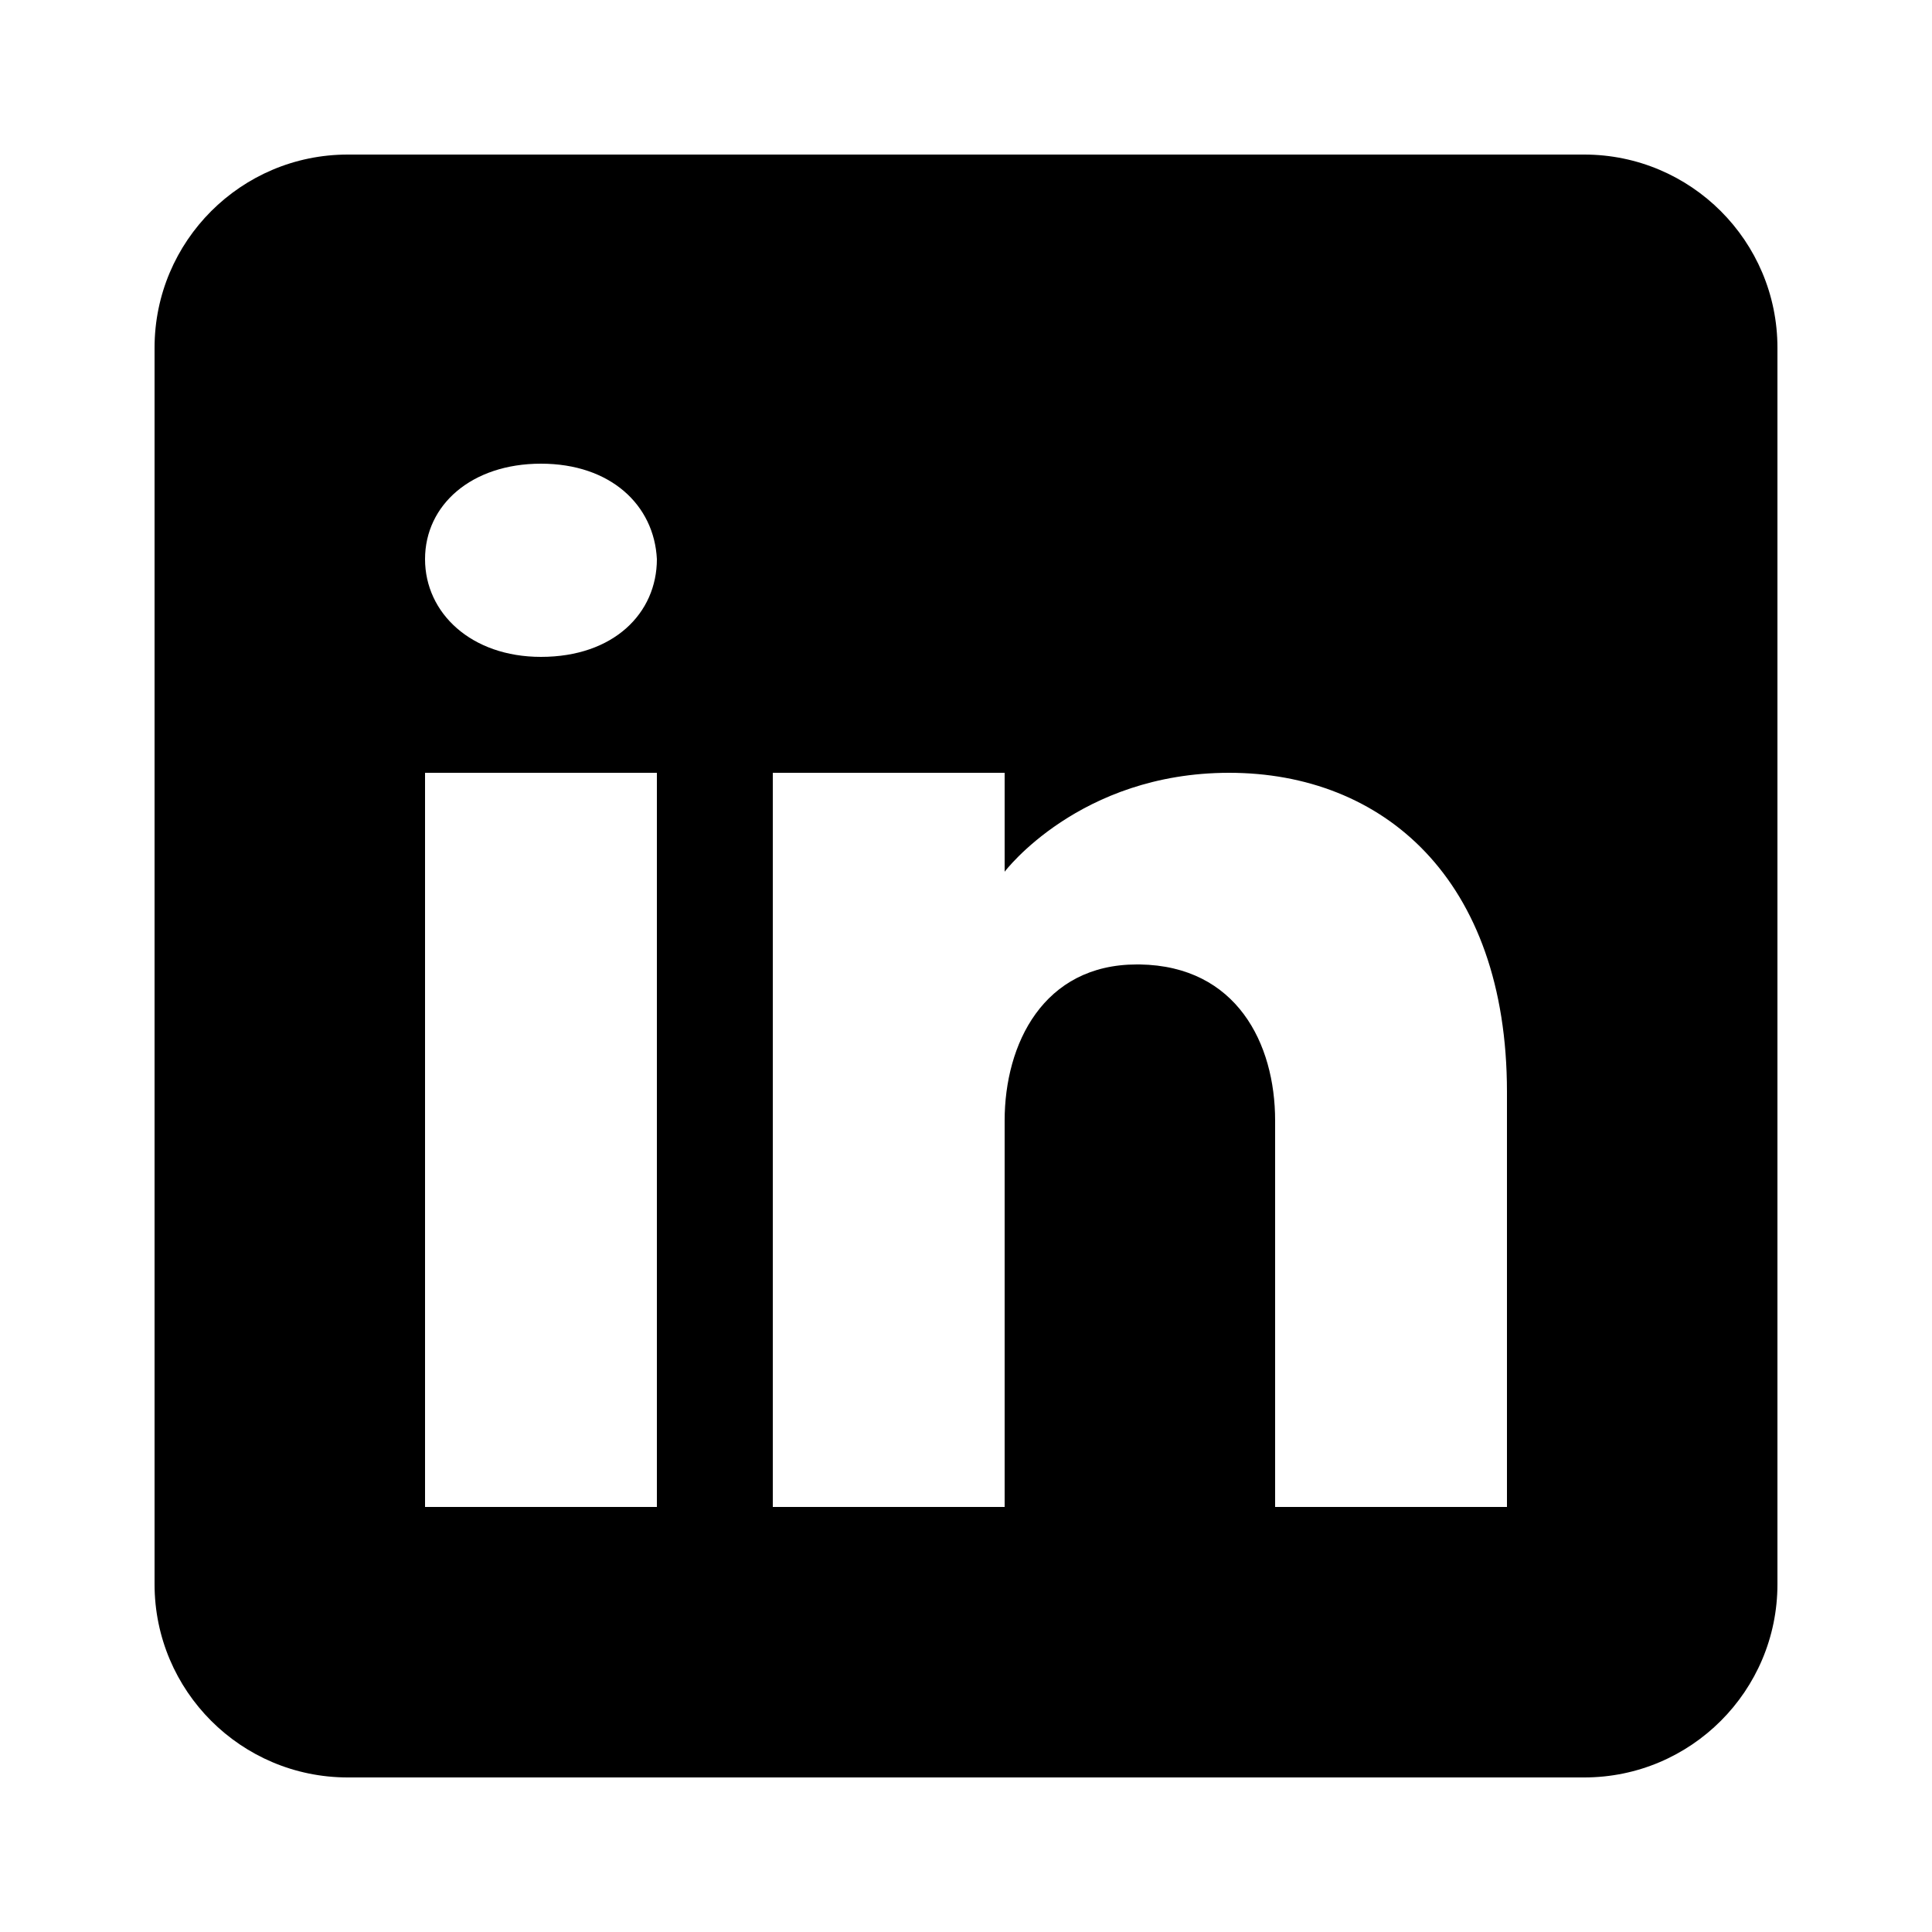
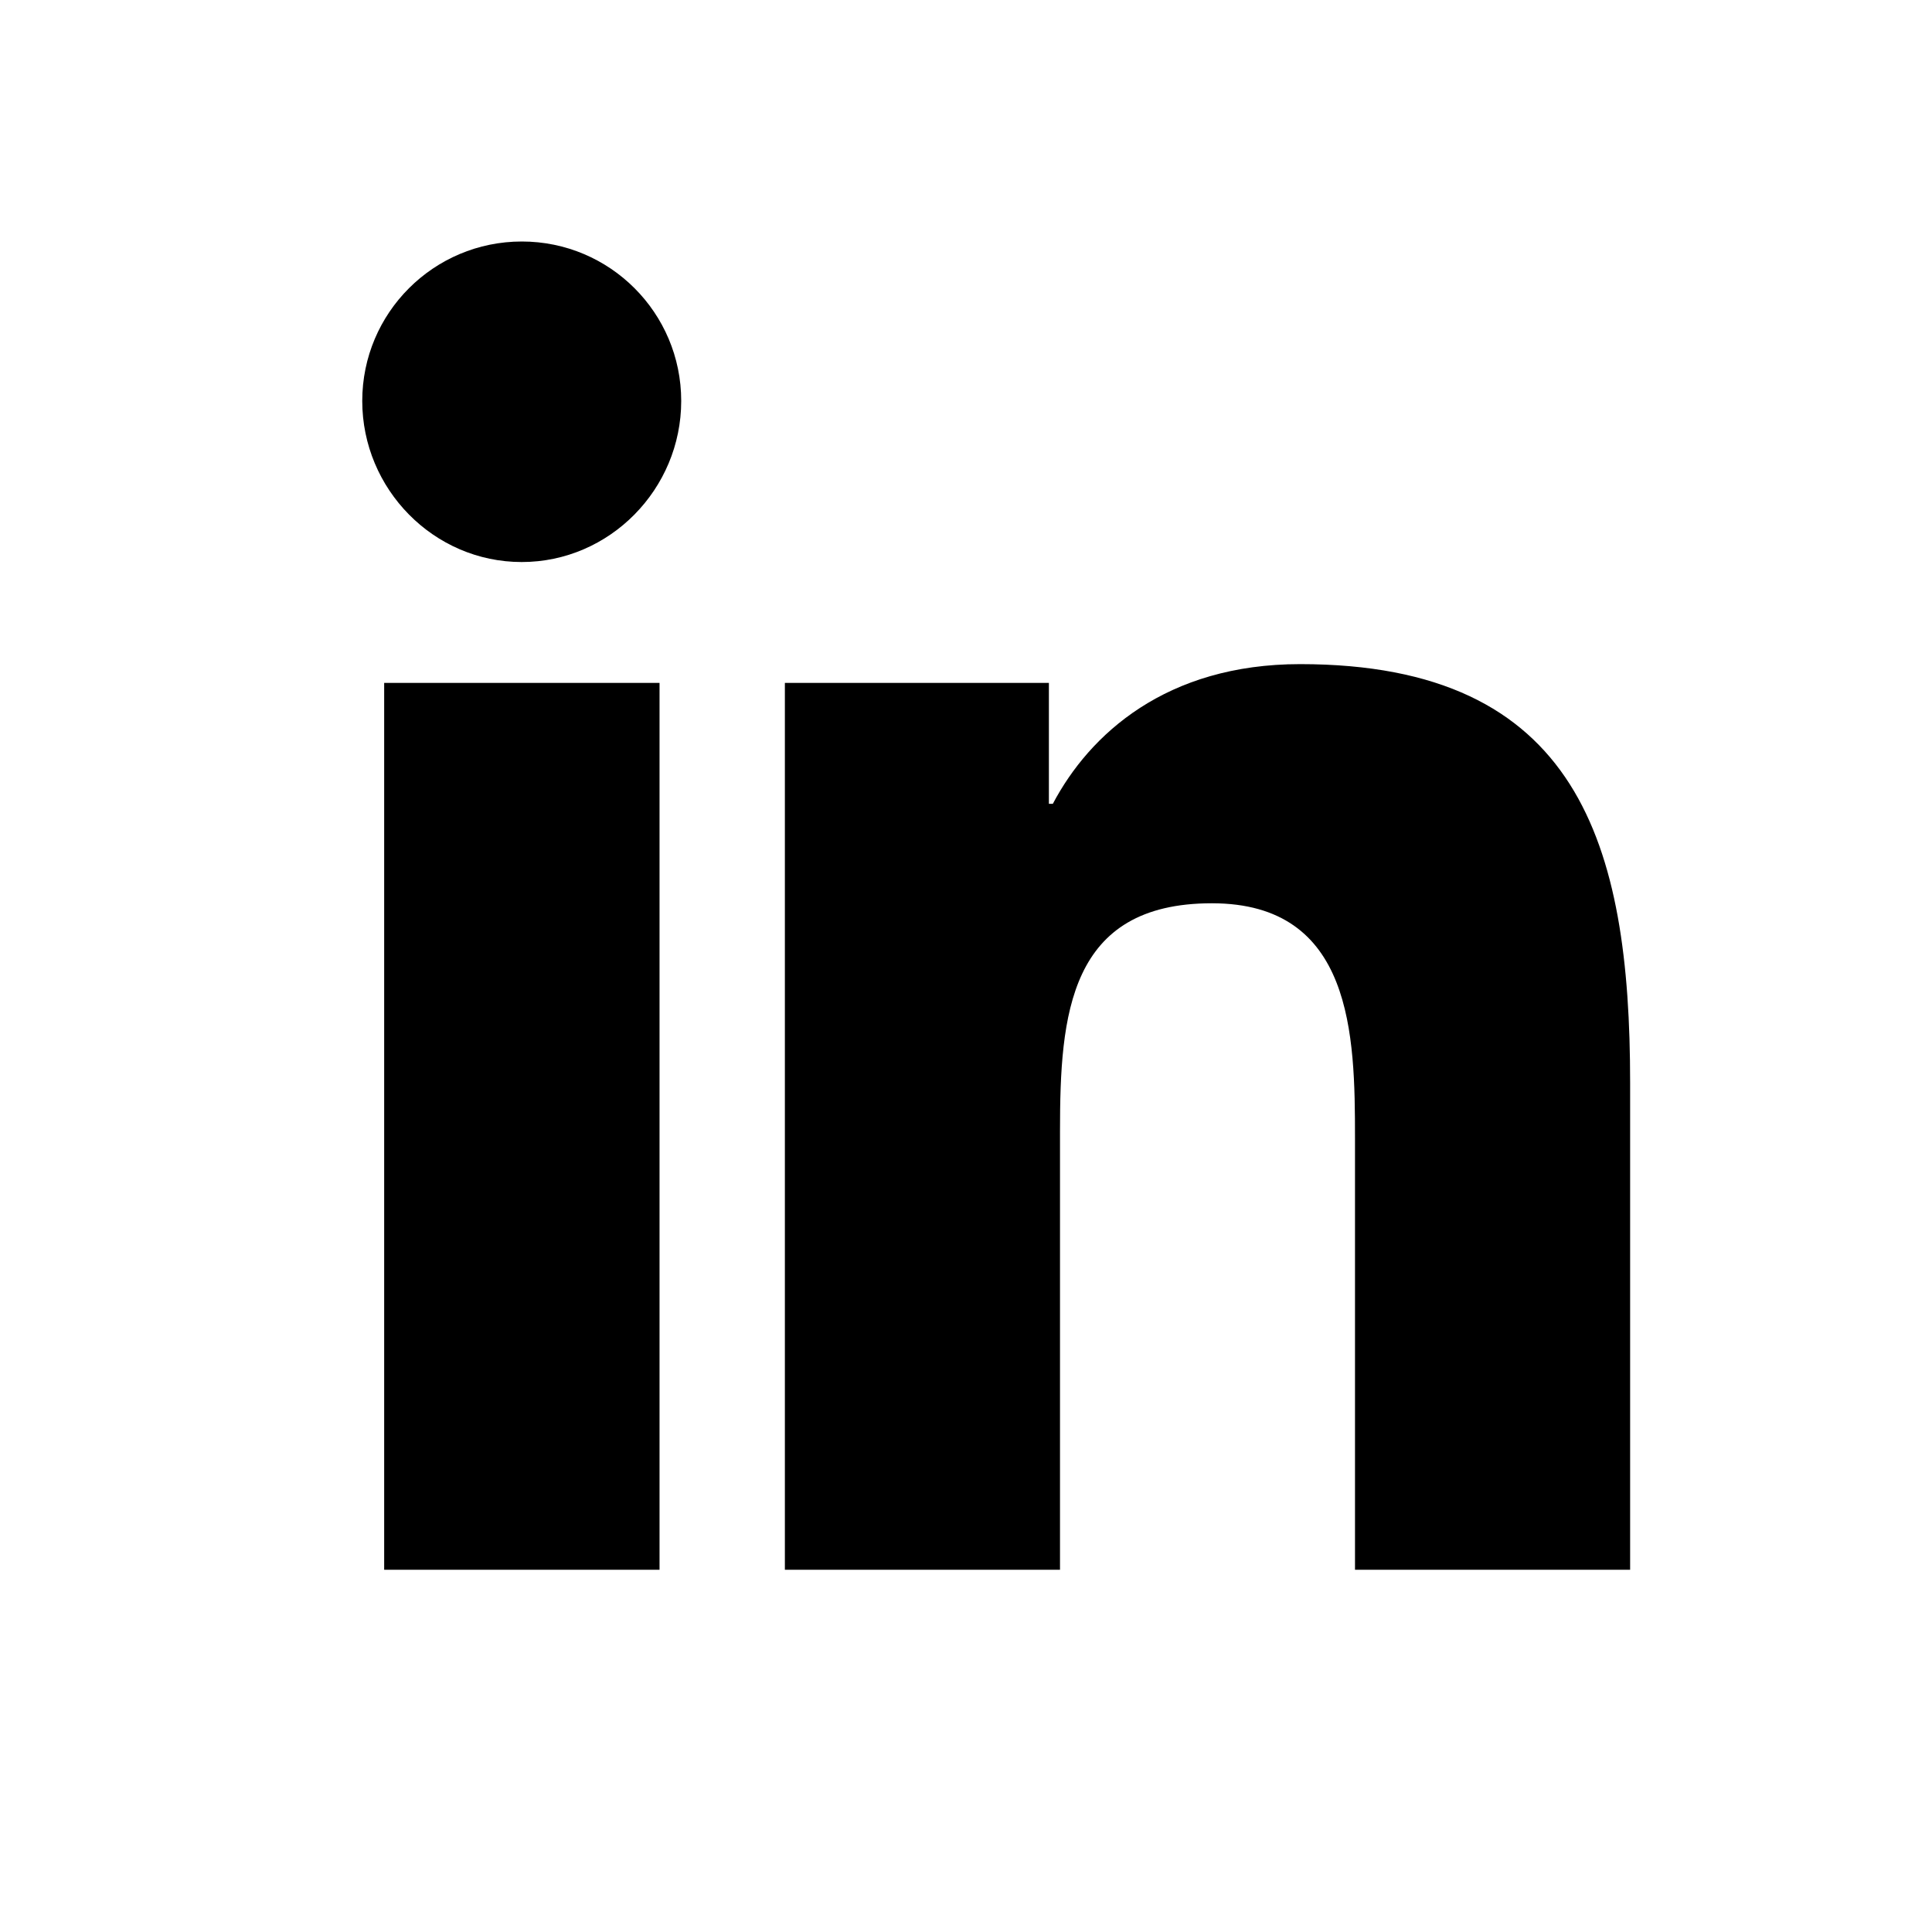
- <svg xmlns="http://www.w3.org/2000/svg" fill="#000000" viewBox="0 0 50 50" width="250px" height="250px">
-   <path d="M41,4H9C6.24,4,4,6.24,4,9v32c0,2.76,2.24,5,5,5h32c2.76,0,5-2.24,5-5V9C46,6.24,43.76,4,41,4z M17,20v19h-6V20H17z M11,14.47c0-1.4,1.2-2.47,3-2.47s2.93,1.07,3,2.47c0,1.4-1.12,2.53-3,2.53C12.2,17,11,15.87,11,14.47z M39,39h-6c0,0,0-9.26,0-10c0-2-1-4-3.5-4.04h-0.08C27,24.96,26,27.02,26,29c0,0.91,0,10,0,10h-6V20h6v2.56c0,0,1.93-2.56,5.81-2.56c3.97,0,7.19,2.73,7.19,8.26V39z" />
+ <svg xmlns="http://www.w3.org/2000/svg" fill="#000000" viewBox="0 0 32 32" width="512px" height="512px">
+   <path d="M 8.643 4 C 7.184 4 6 5.182 6 6.641 C 6 8.1 7.183 9.309 8.641 9.309 C 10.099 9.309 11.283 8.1 11.283 6.641 C 11.283 5.183 10.102 4 8.643 4 z M 21.535 11 C 19.316 11 18.047 12.16 17.438 13.314 L 17.373 13.314 L 17.373 11.311 L 13 11.311 L 13 26 L 17.557 26 L 17.557 18.729 C 17.557 16.813 17.701 14.961 20.072 14.961 C 22.409 14.961 22.443 17.146 22.443 18.85 L 22.443 26 L 26.994 26 L 27 26 L 27 17.932 C 27 13.984 26.151 11 21.535 11 z M 6.363 11.311 L 6.363 26 L 10.924 26 L 10.924 11.311 L 6.363 11.311 z" />
</svg>
